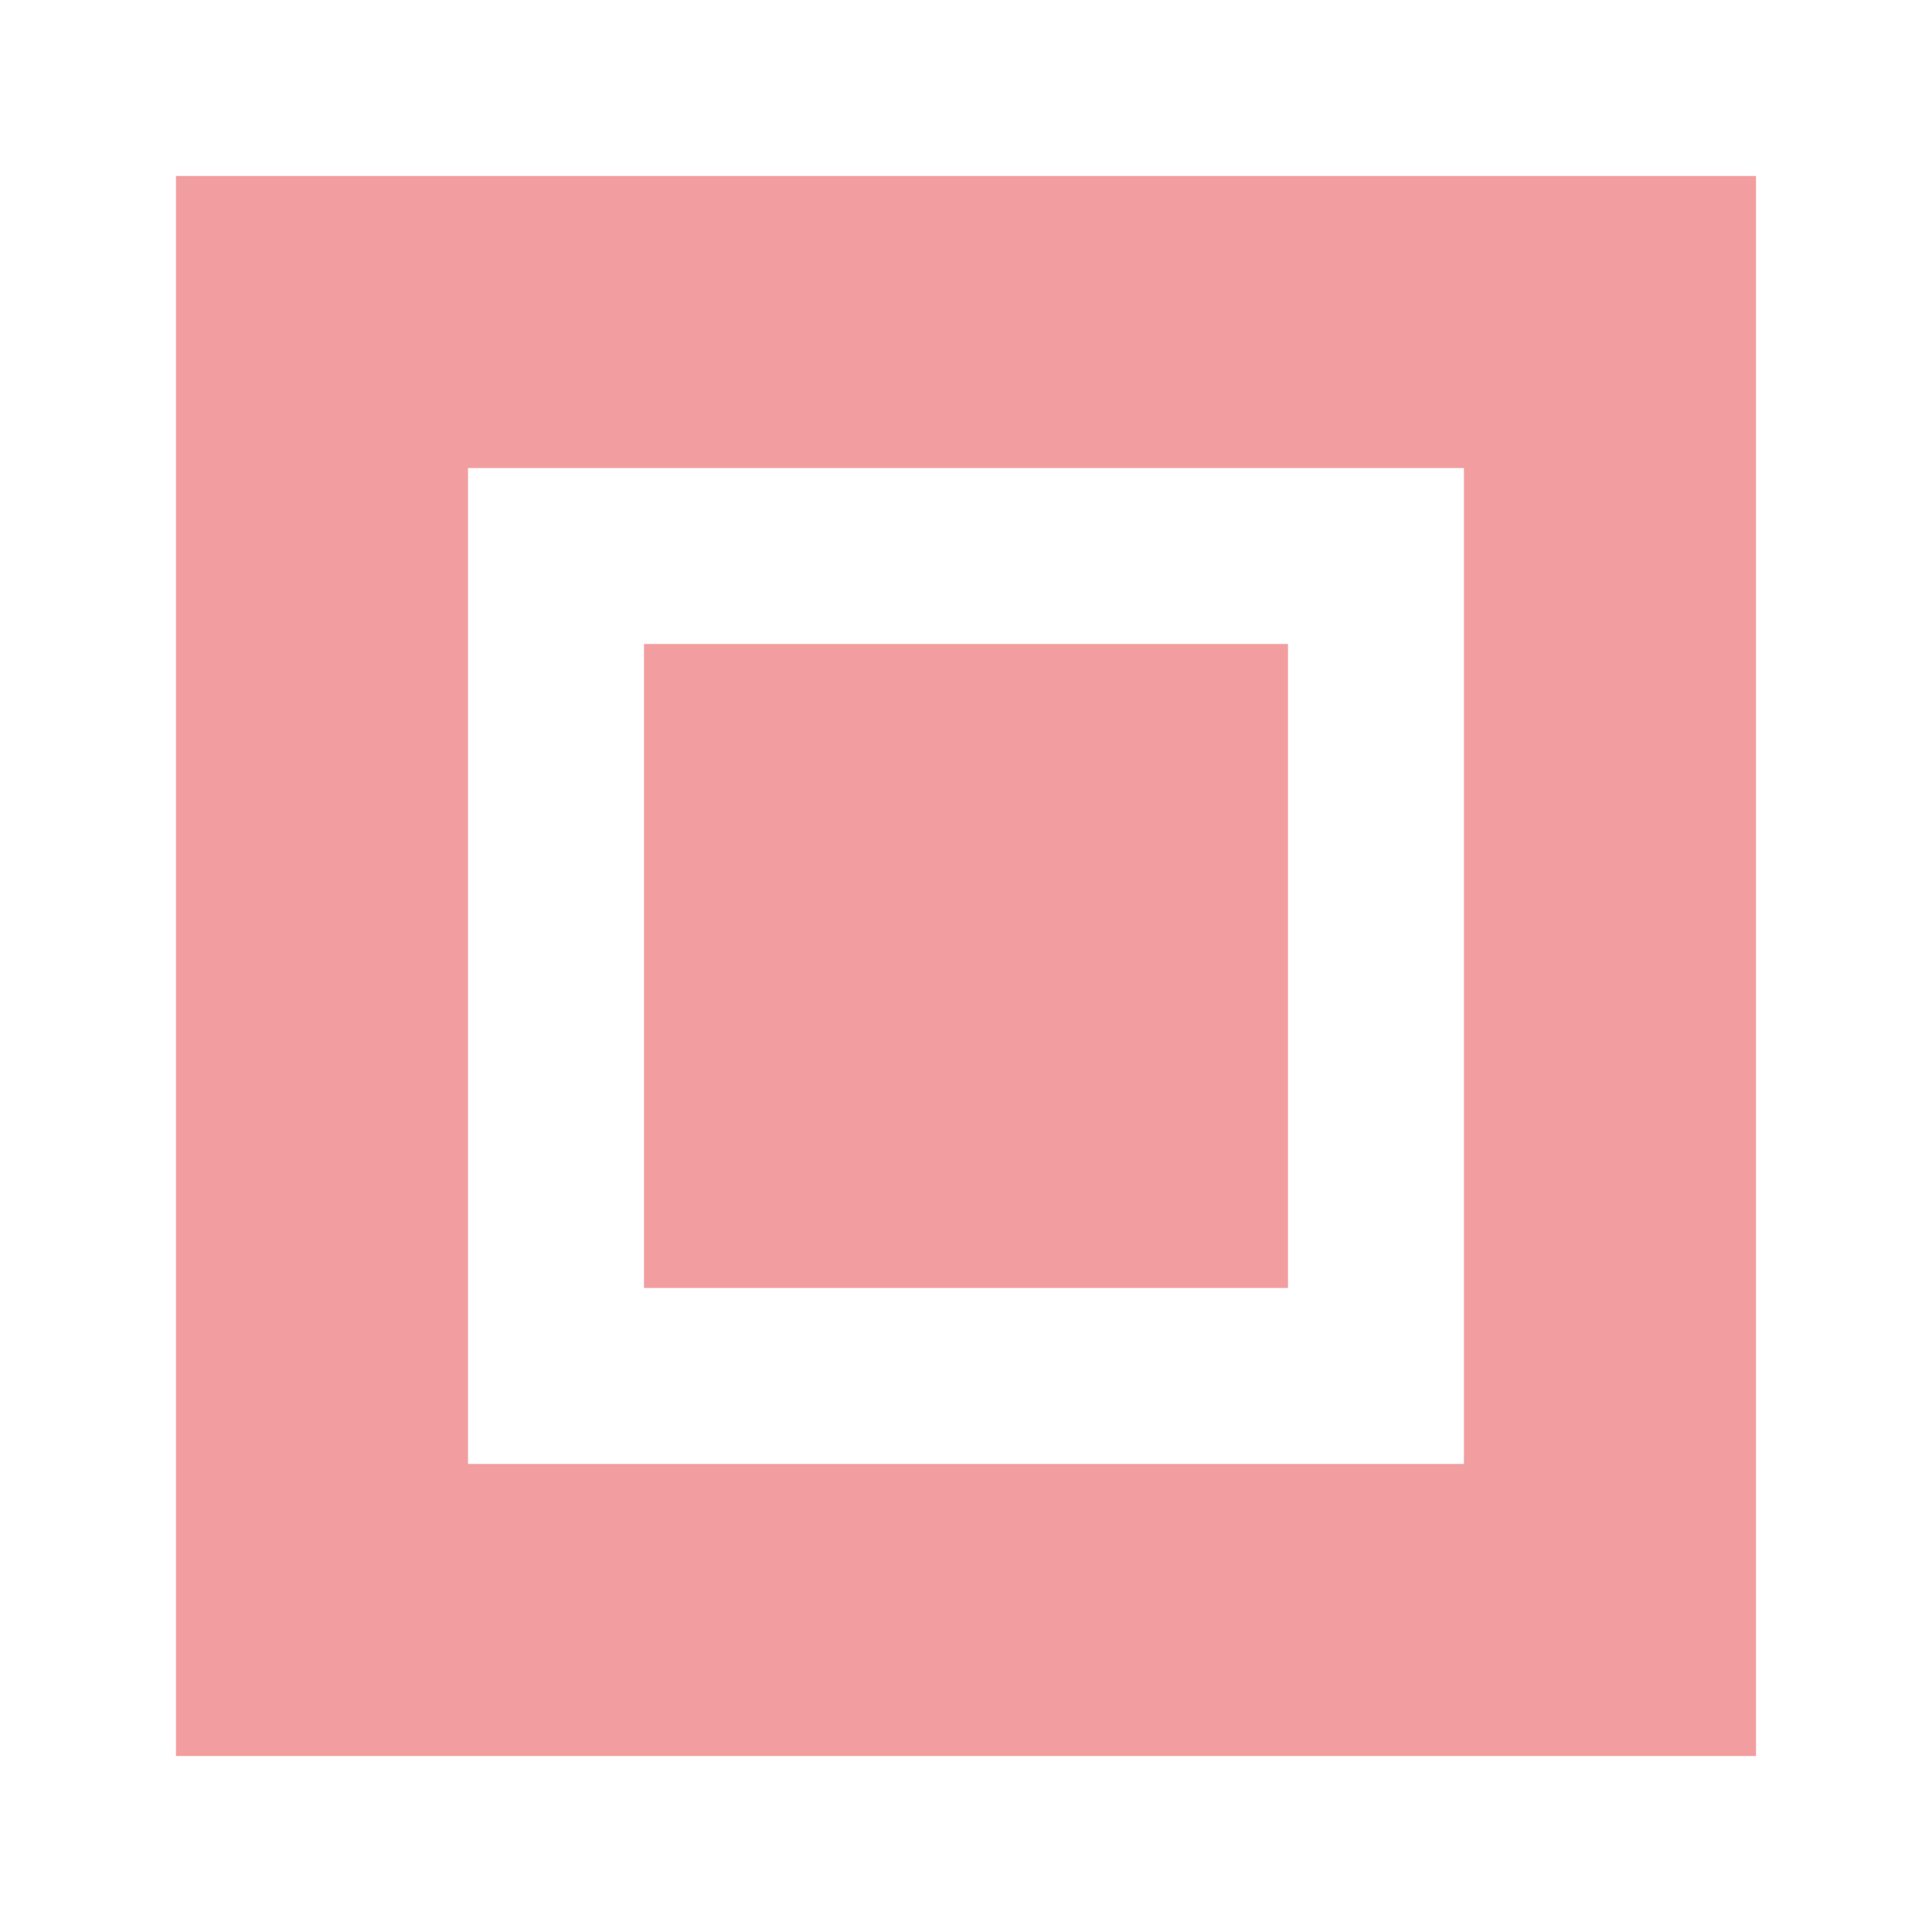
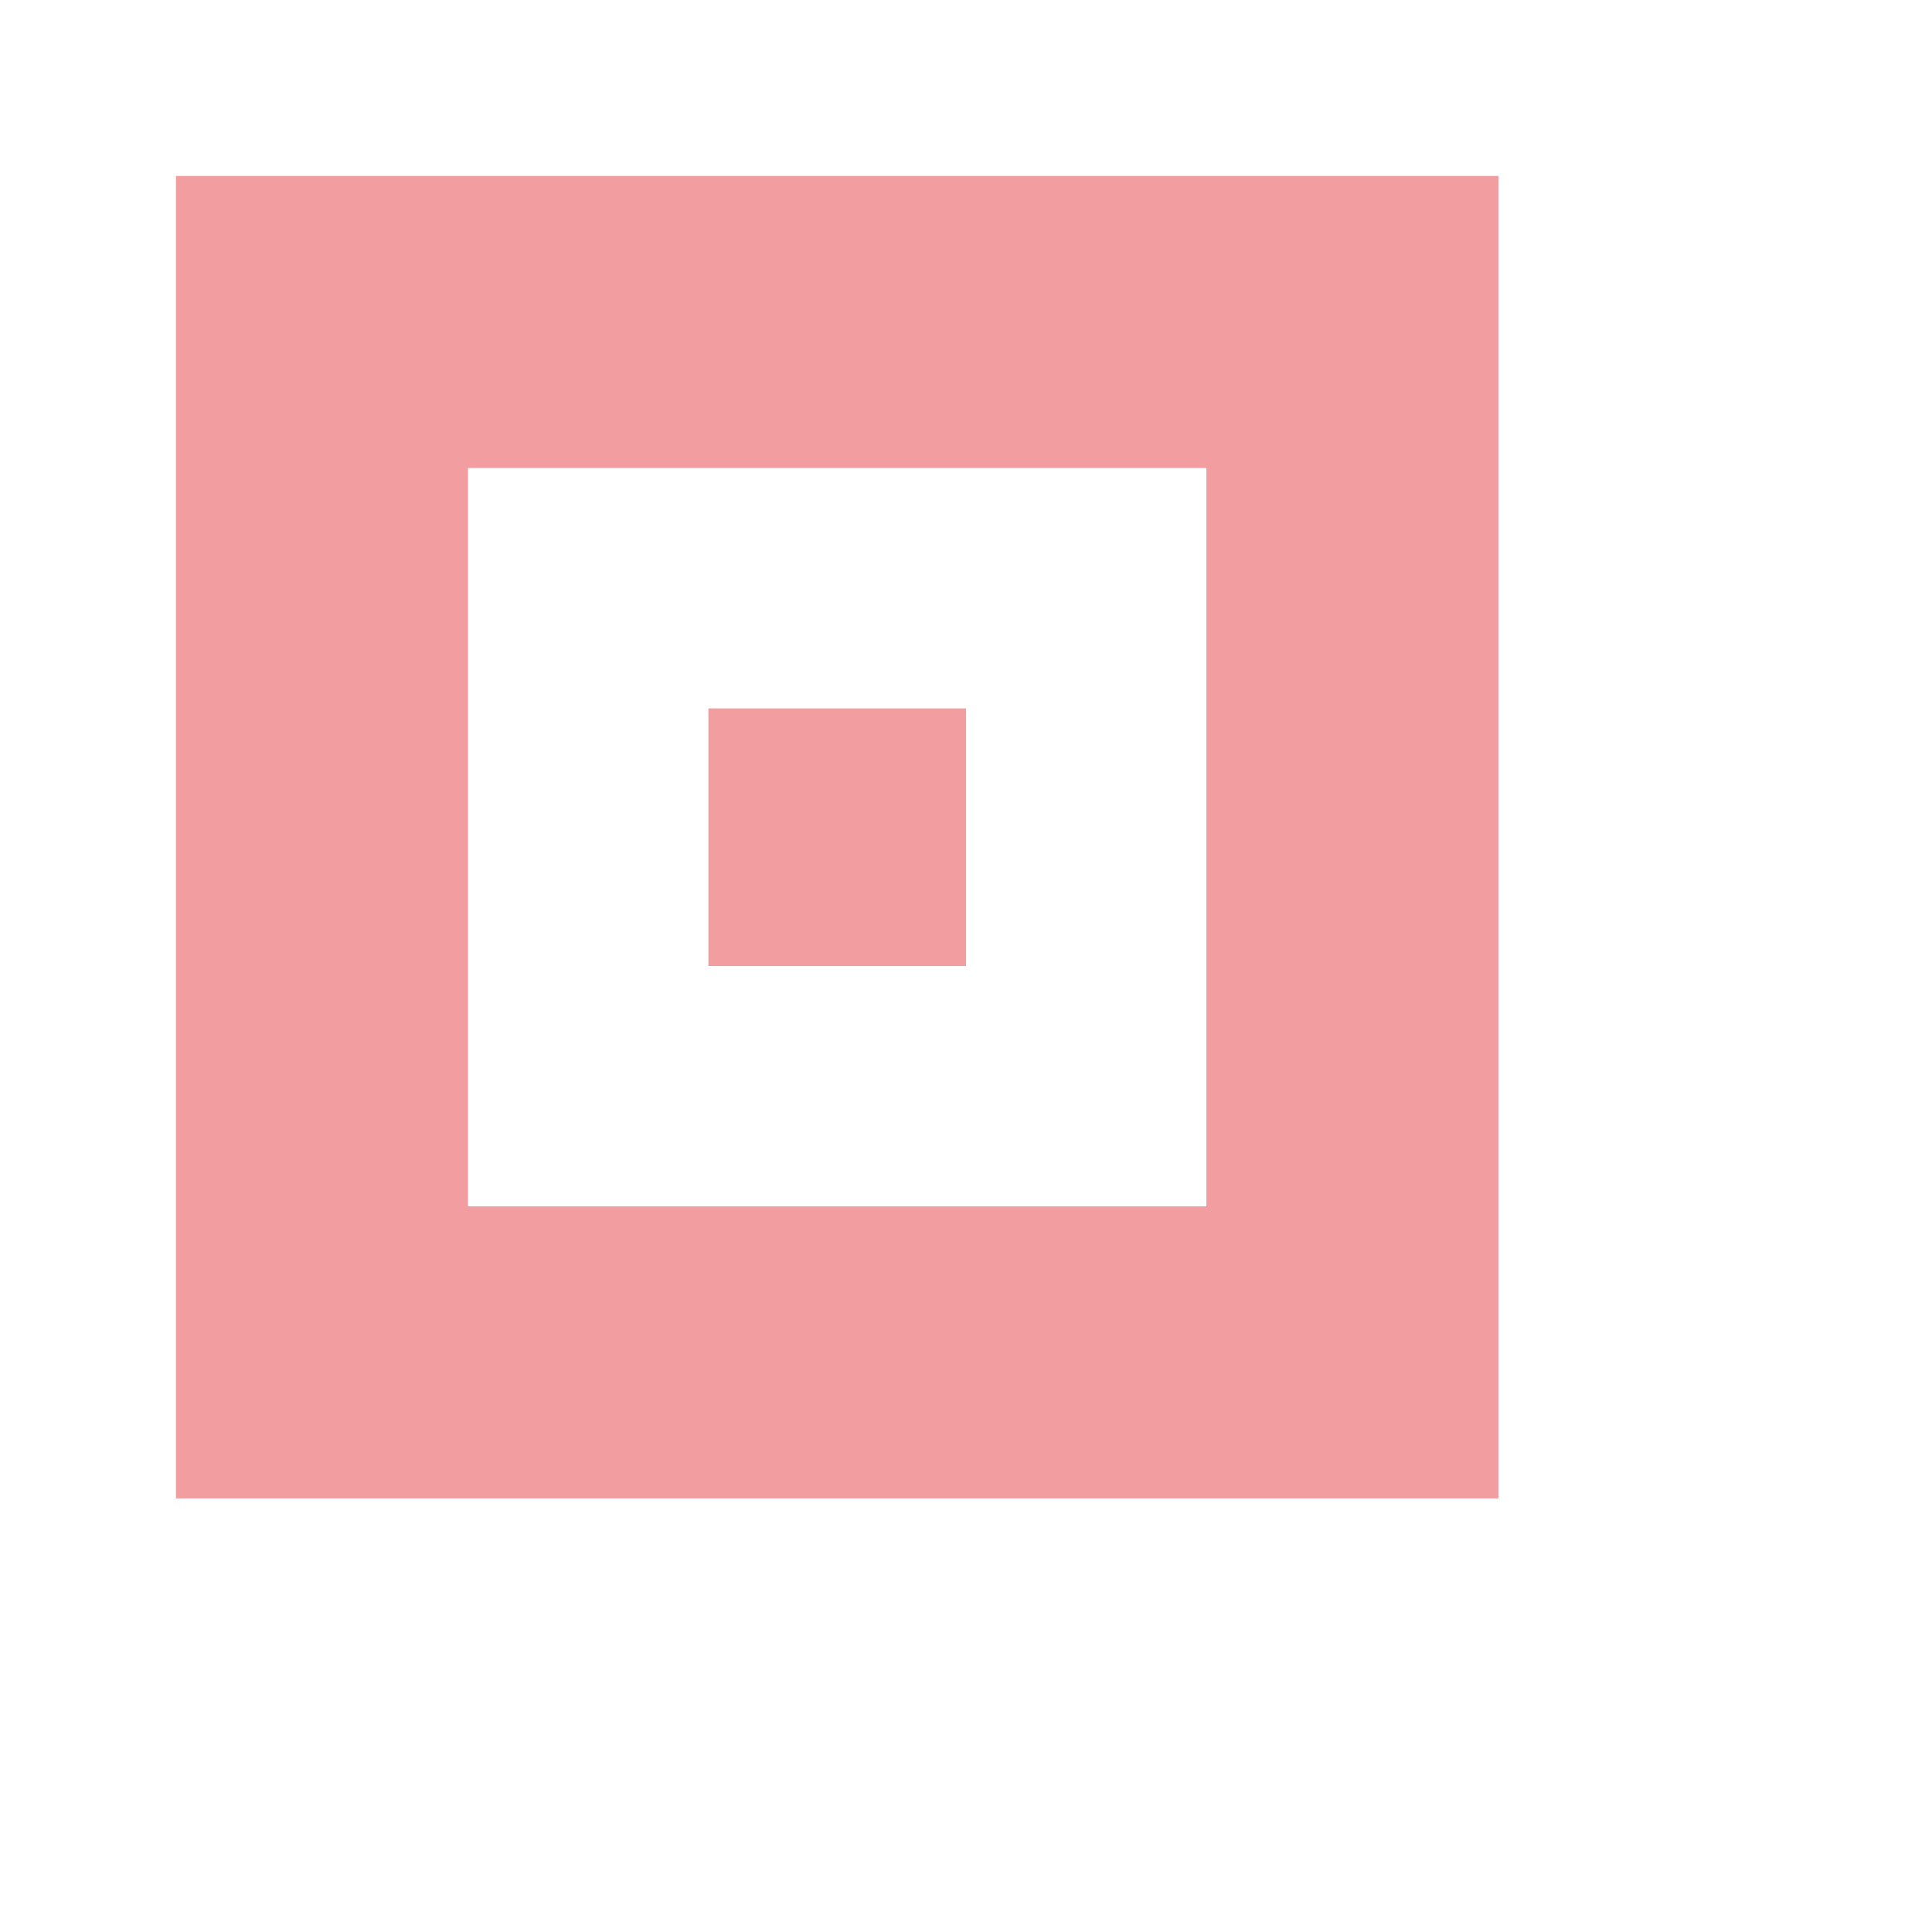
<svg xmlns="http://www.w3.org/2000/svg" width="39.688mm" height="39.688mm" viewBox="0 0 39.688 39.688" version="1.1" id="svg1" xml:space="preserve">
  <defs id="defs1" />
  <g id="layer1" transform="translate(-46.64445,-28.77213)">
-     <path style="fill:none;stroke:#e11c23;stroke-width:6;stroke-linecap:butt;stroke-linejoin:miter;stroke-dasharray:none;stroke-opacity:0.427" d="m 53.259,35.387 v 26.458 l 26.458,-1e-6 V 35.387 Z" id="path5" />
-     <rect style="opacity:0.426;fill:#e01b24;fill-opacity:1;fill-rule:evenodd;stroke:#e01b24;stroke-width:0;stroke-linejoin:round;stroke-dasharray:none;stroke-opacity:1" id="rect5" width="13.229" height="13.229" x="59.874" y="42.001" rx="8.1006539e-07" ry="8.1006539e-07" />
+     <path style="fill:none;stroke:#e11c23;stroke-width:6;stroke-linecap:butt;stroke-linejoin:miter;stroke-dasharray:none;stroke-opacity:0.427" d="M 53.259,35.387 V 56.553 H 74.426 V 35.387 Z" id="path5" />
+     <rect style="opacity:0.426;fill:#e01b24;fill-opacity:1;fill-rule:evenodd;stroke:#e01b24;stroke-width:0;stroke-linejoin:round;stroke-dasharray:none;stroke-opacity:1" id="rect5" width="5.292" height="5.292" x="61.197" y="43.324" rx="8.1006533e-07" ry="8.1006539e-07" />
  </g>
</svg>
